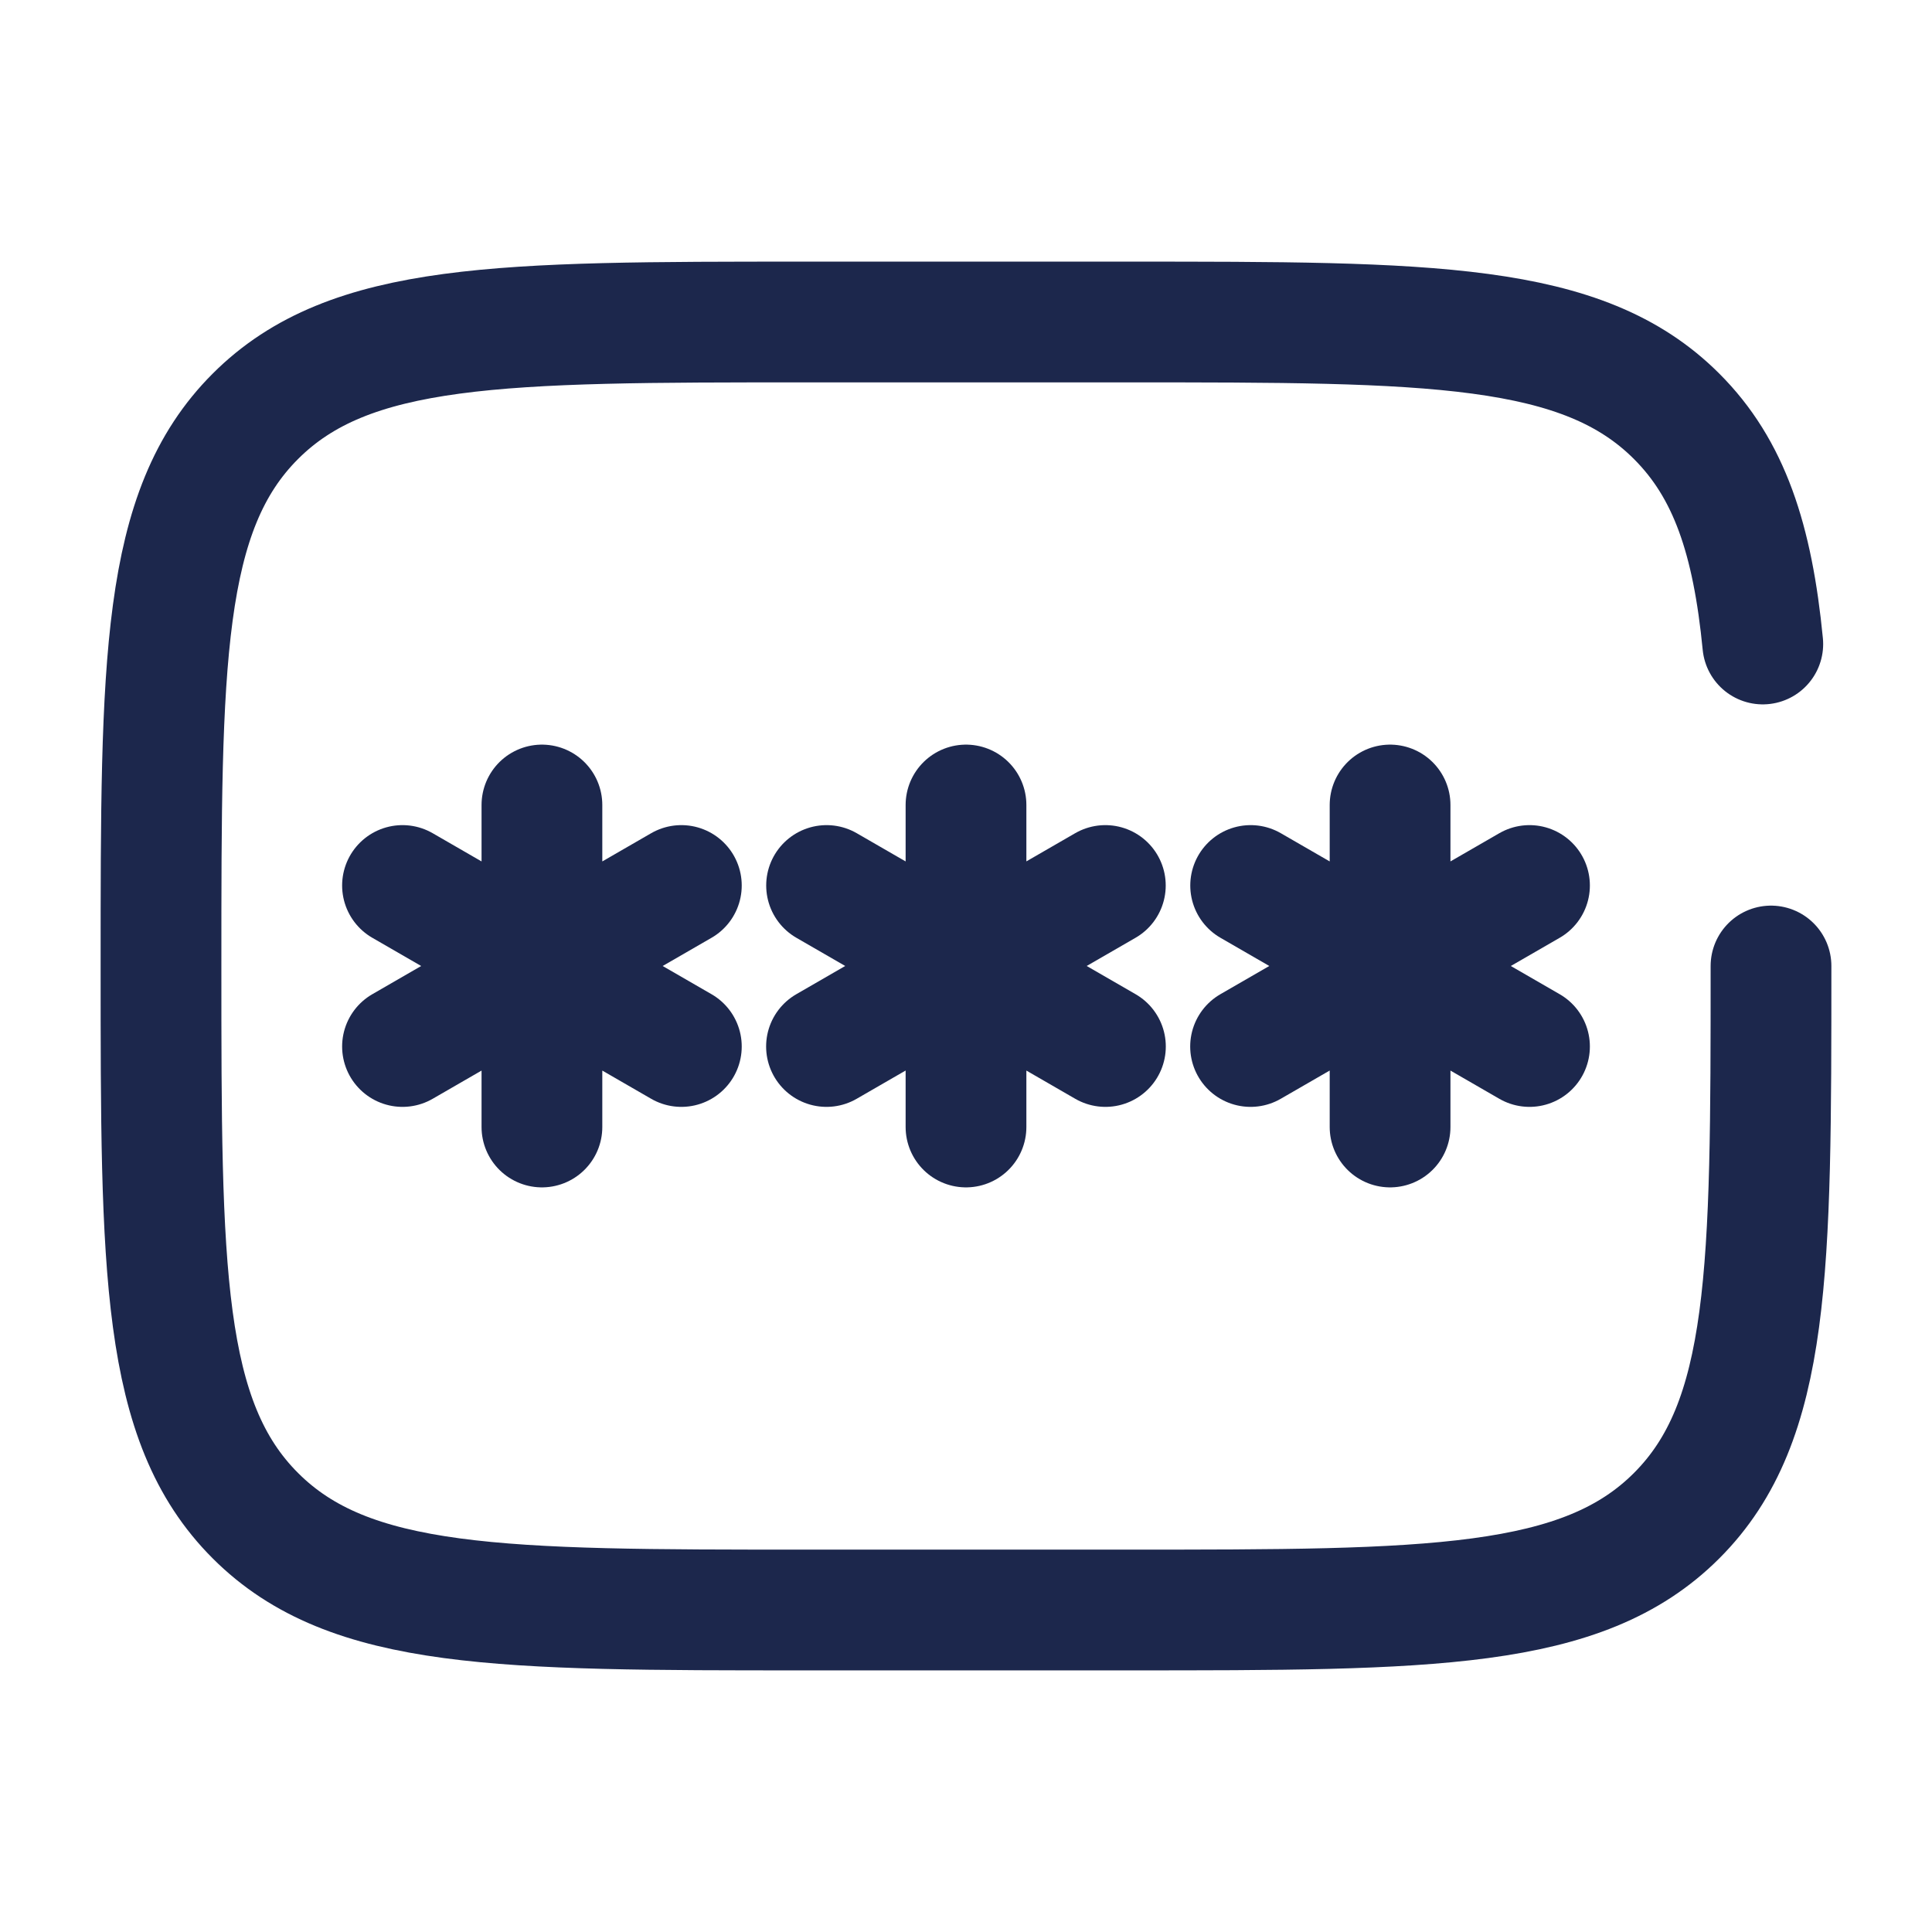
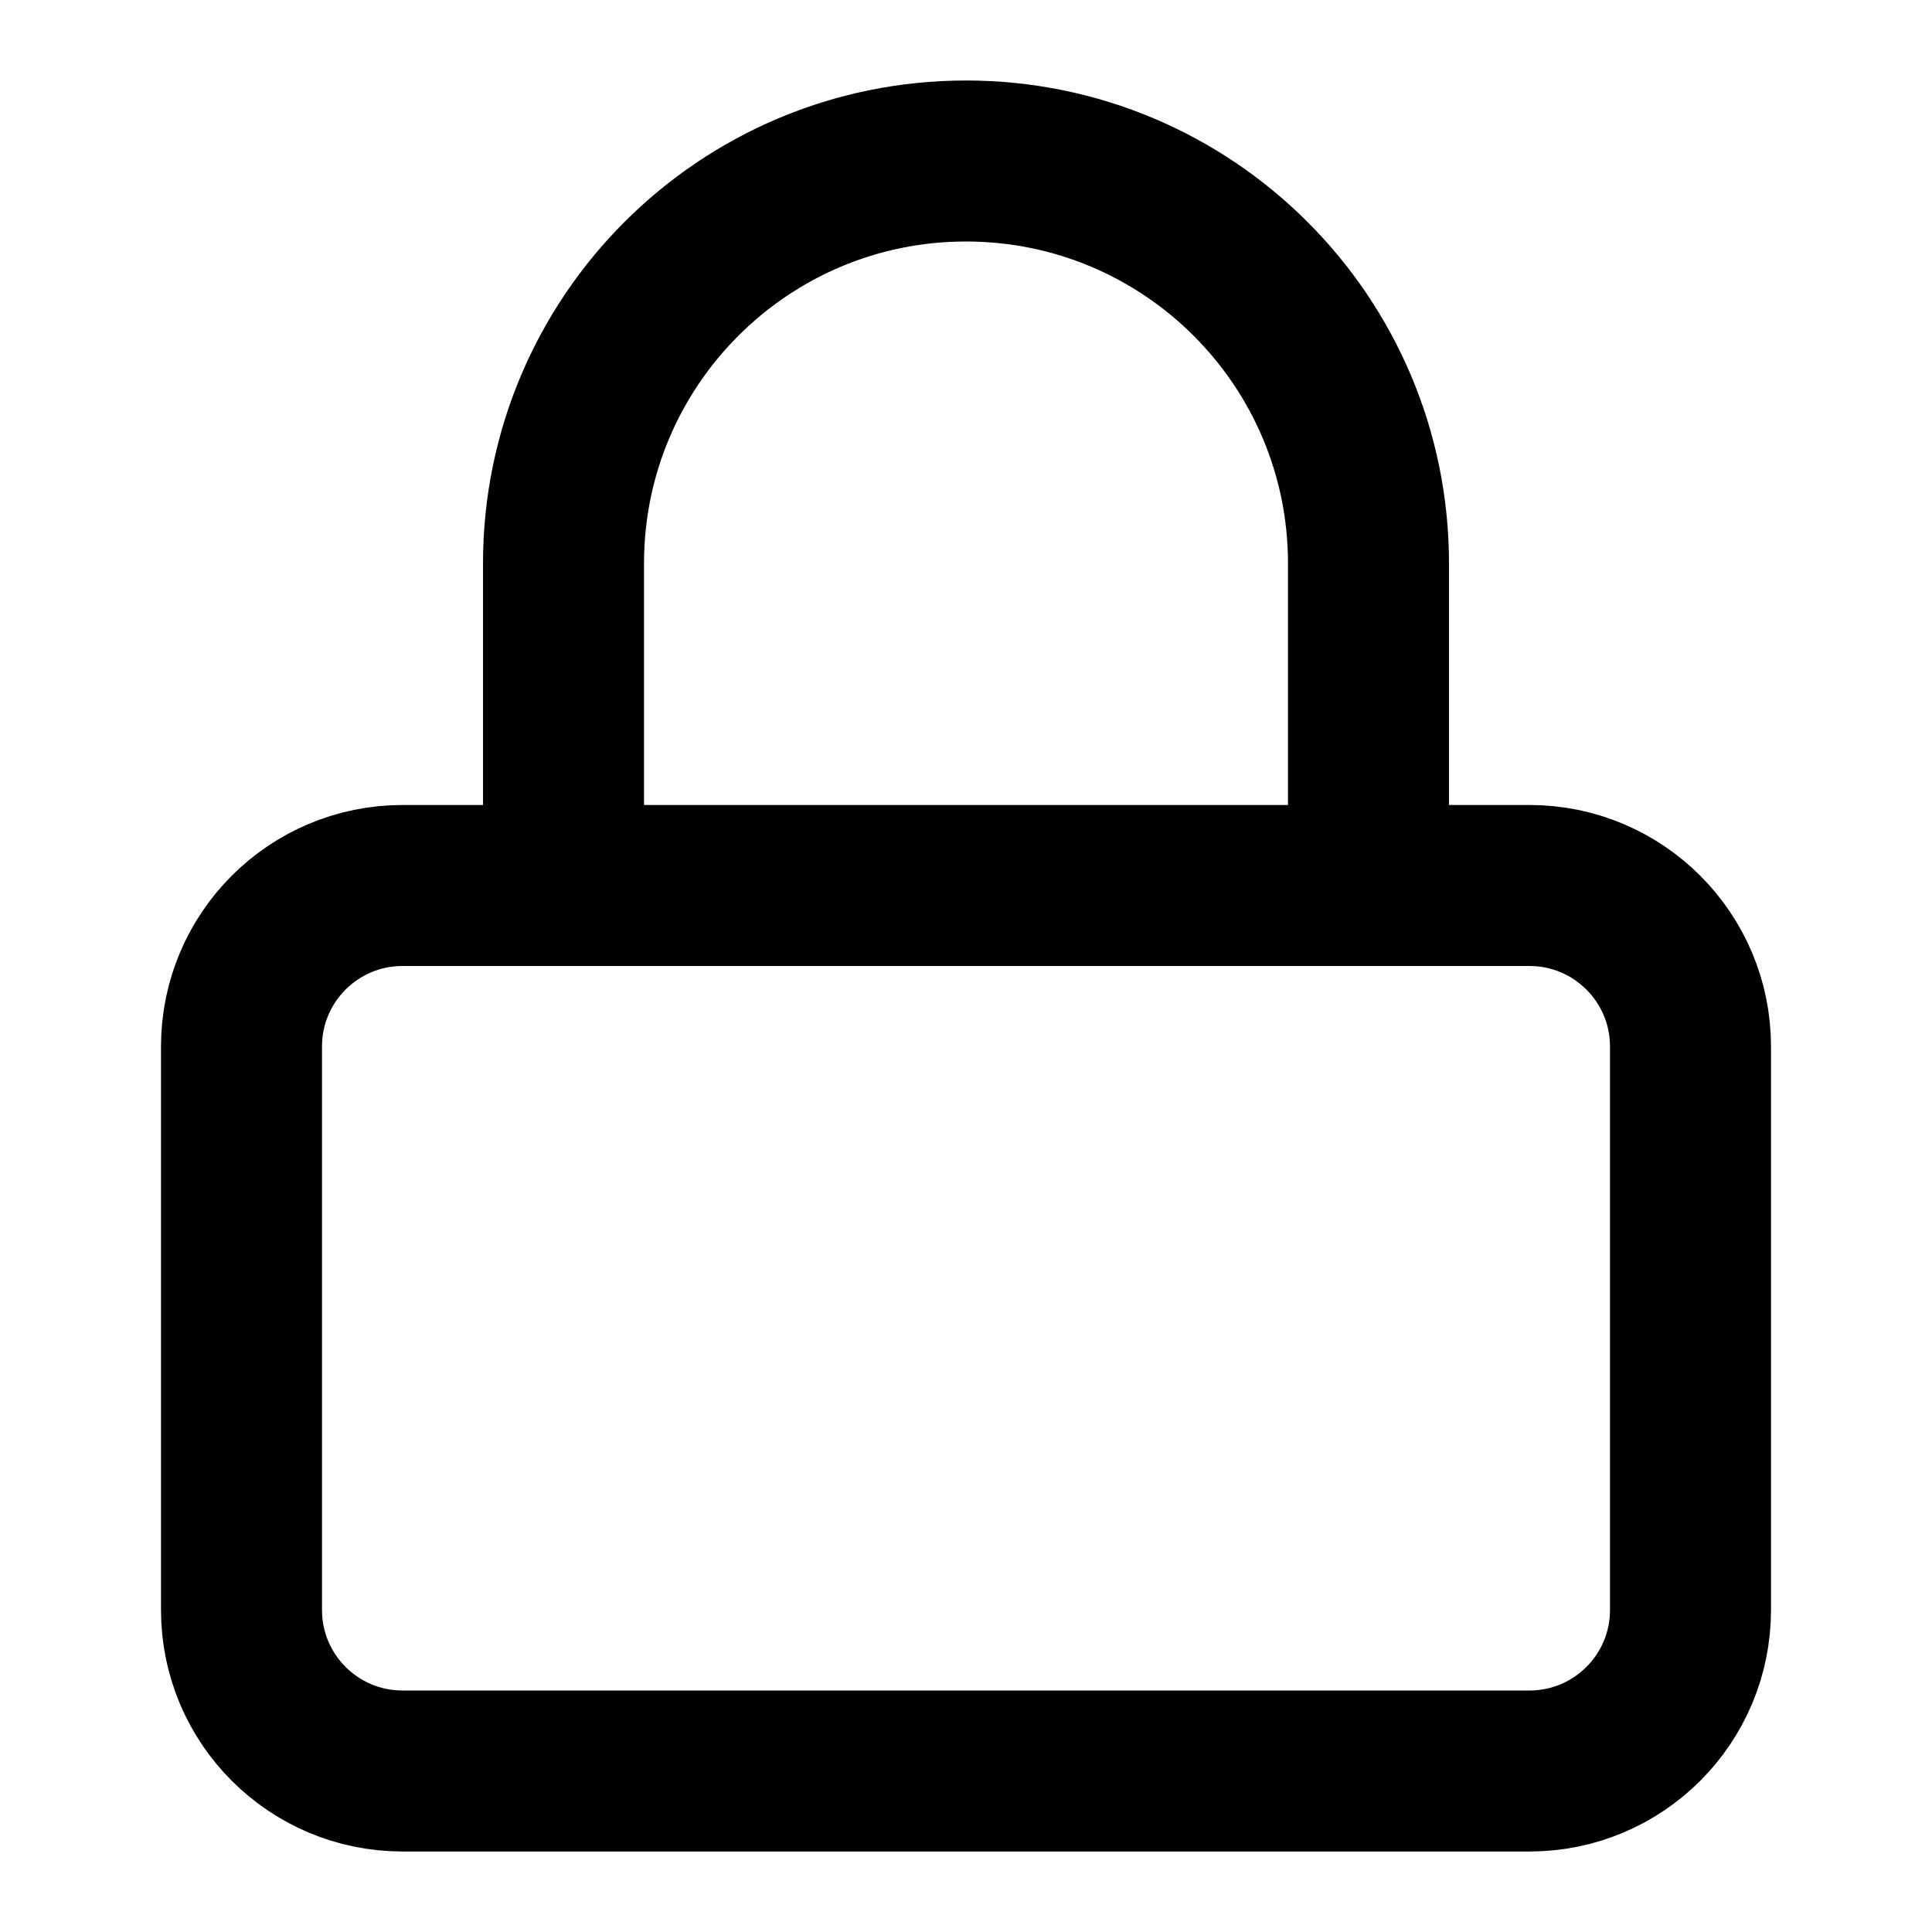
- <svg xmlns="http://www.w3.org/2000/svg" width="800px" height="800px" viewBox="0 0 24 24" fill="none">
-   <path d="M12 10V14M10.268 11L13.732 13M13.731 11L10.267 13" stroke="#1C274C" stroke-width="1.5" stroke-linecap="round" />
-   <path d="M6.732 10V14M5 11L8.464 13M8.464 11L5 13" stroke="#1C274C" stroke-width="1.5" stroke-linecap="round" />
-   <path d="M17.268 10V14M15.536 11L19 13M19 11L15.535 13" stroke="#1C274C" stroke-width="1.5" stroke-linecap="round" />
-   <path d="M22 12C22 15.771 22 17.657 20.828 18.828C19.657 20 17.771 20 14 20H10C6.229 20 4.343 20 3.172 18.828C2 17.657 2 15.771 2 12C2 8.229 2 6.343 3.172 5.172C4.343 4 6.229 4 10 4H14C17.771 4 19.657 4 20.828 5.172C21.482 5.825 21.771 6.7 21.898 8" stroke="#1C274C" stroke-width="1.5" stroke-linecap="round" />
+ <svg xmlns="http://www.w3.org/2000/svg" width="24" height="24" viewBox="0 0 24 24" fill="none" stroke="currentColor" stroke-width="2" stroke-linecap="round" stroke-linejoin="round">
+   <rect x="3" y="11" width="18" height="11" rx="2" ry="2" />
+   <path d="M7 11V7a5 5 0 0 1 10 0v4" />
</svg>
